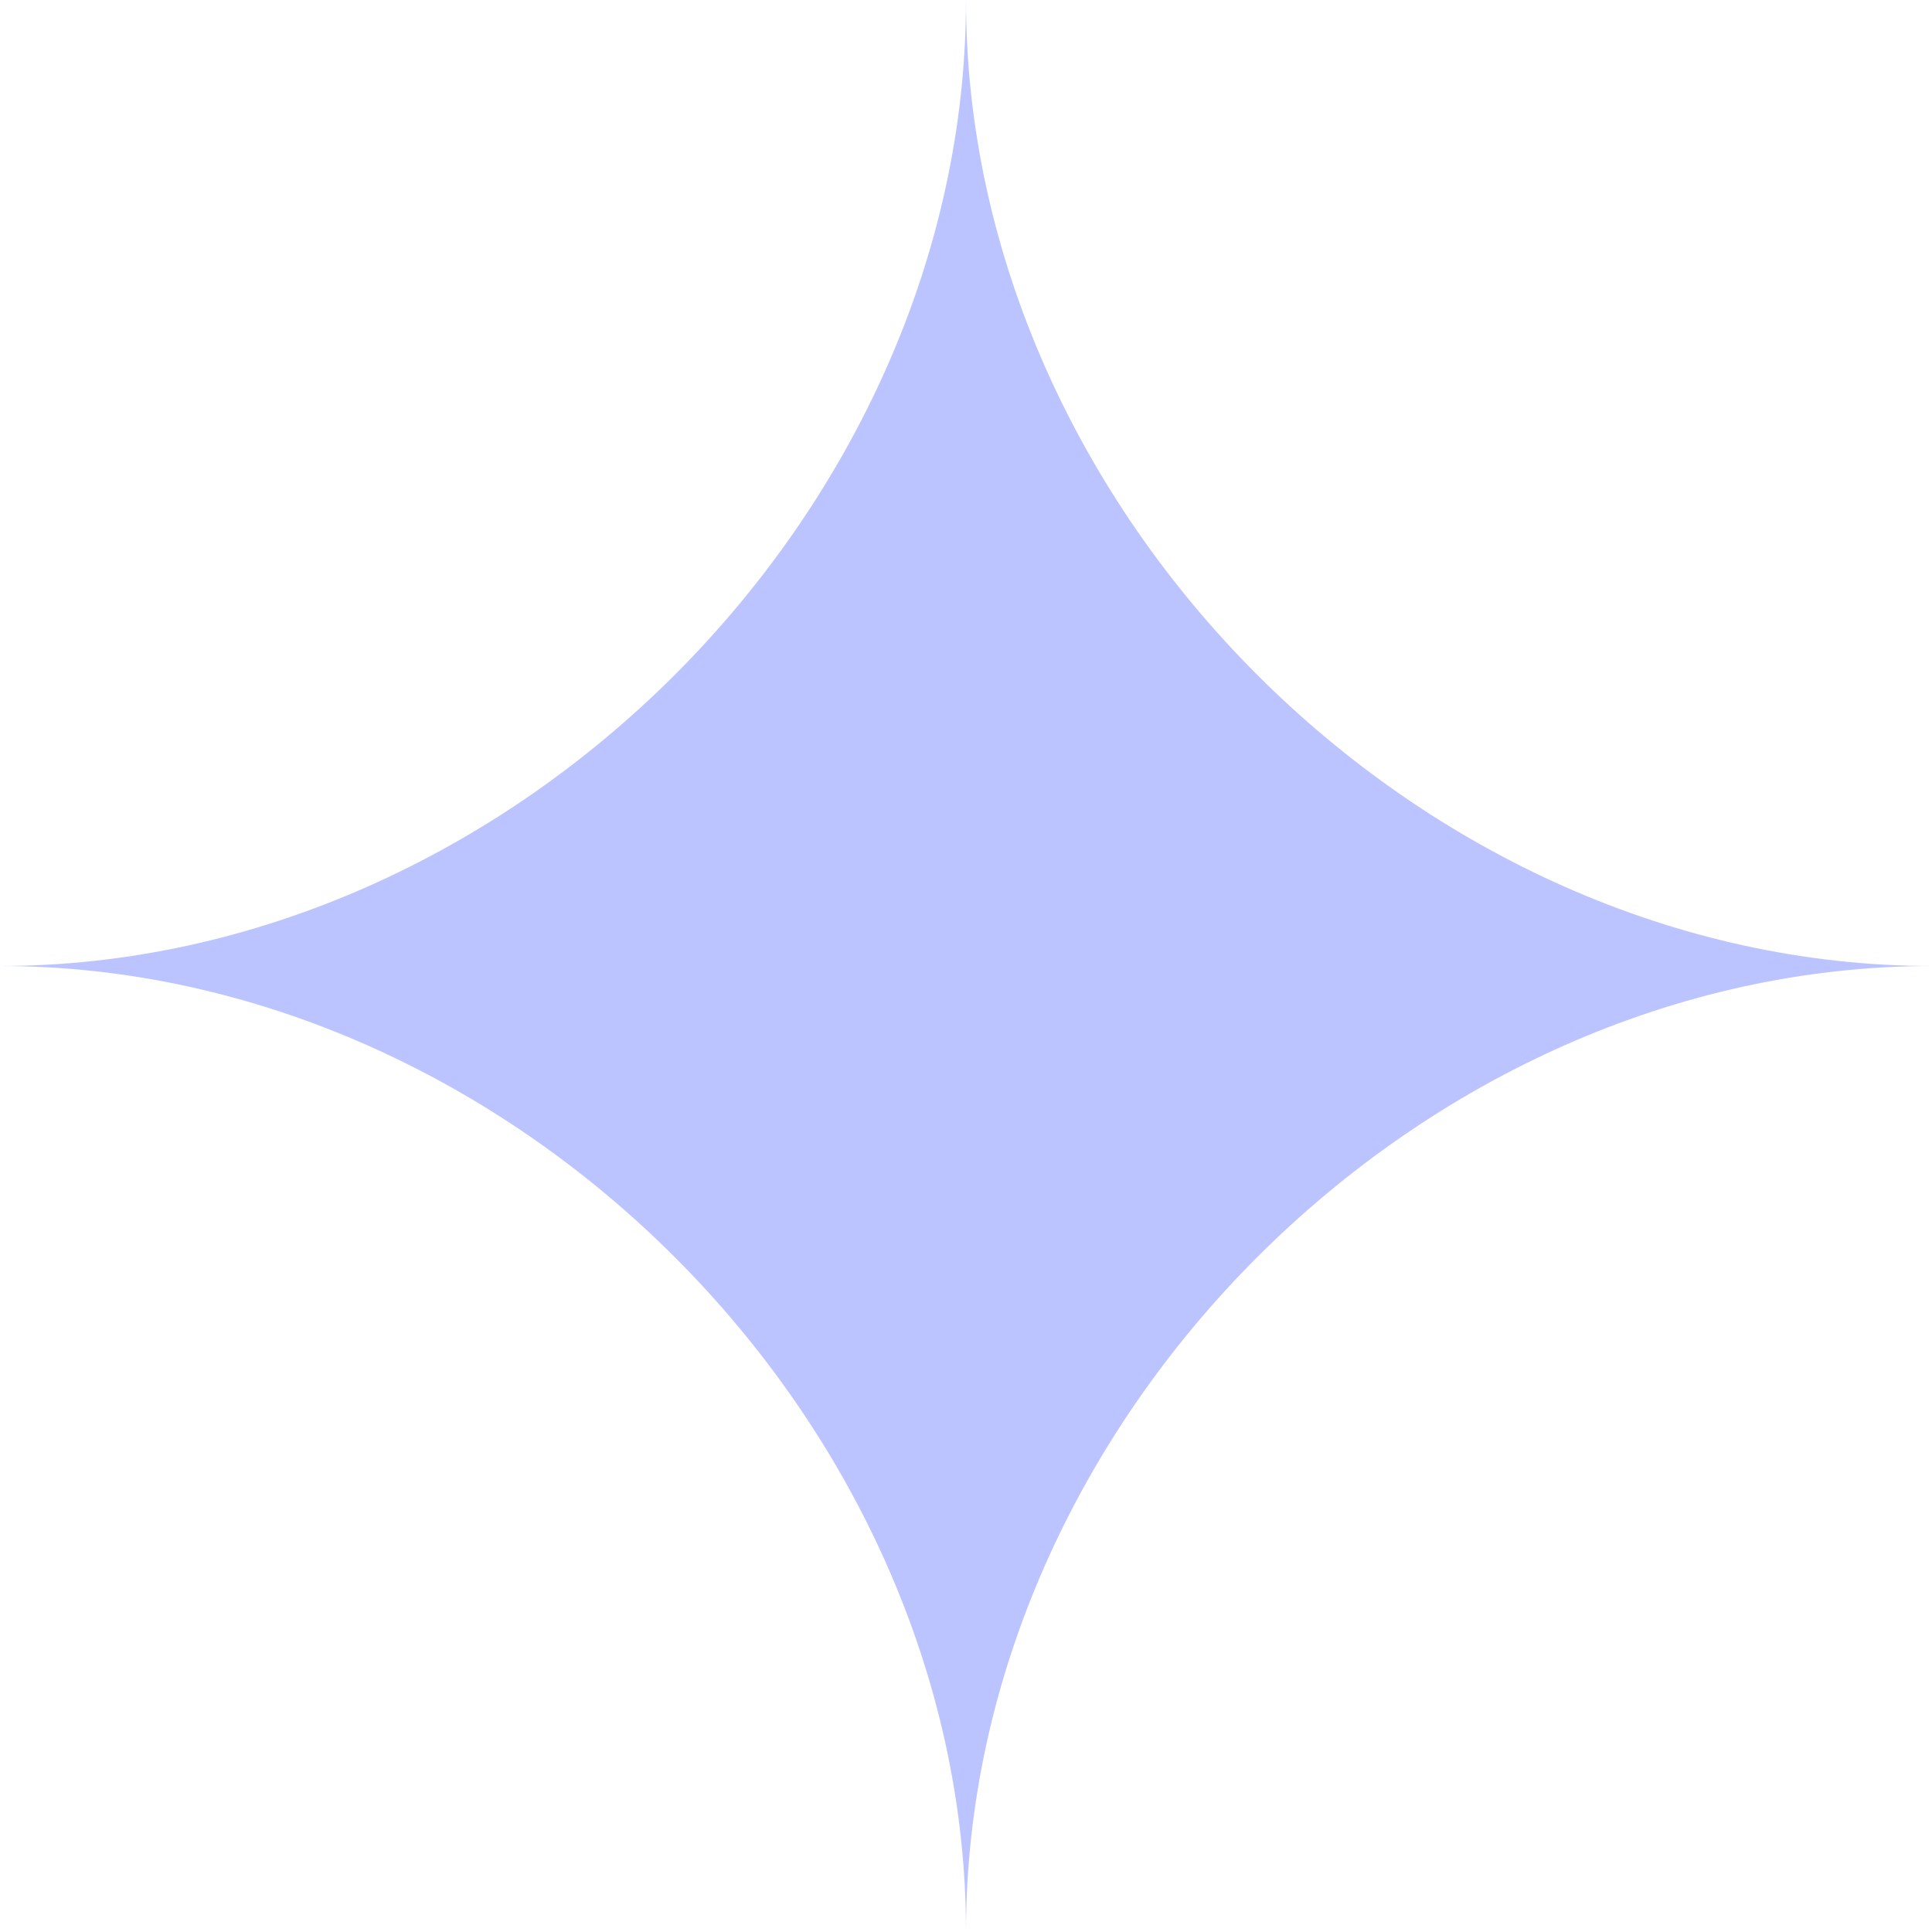
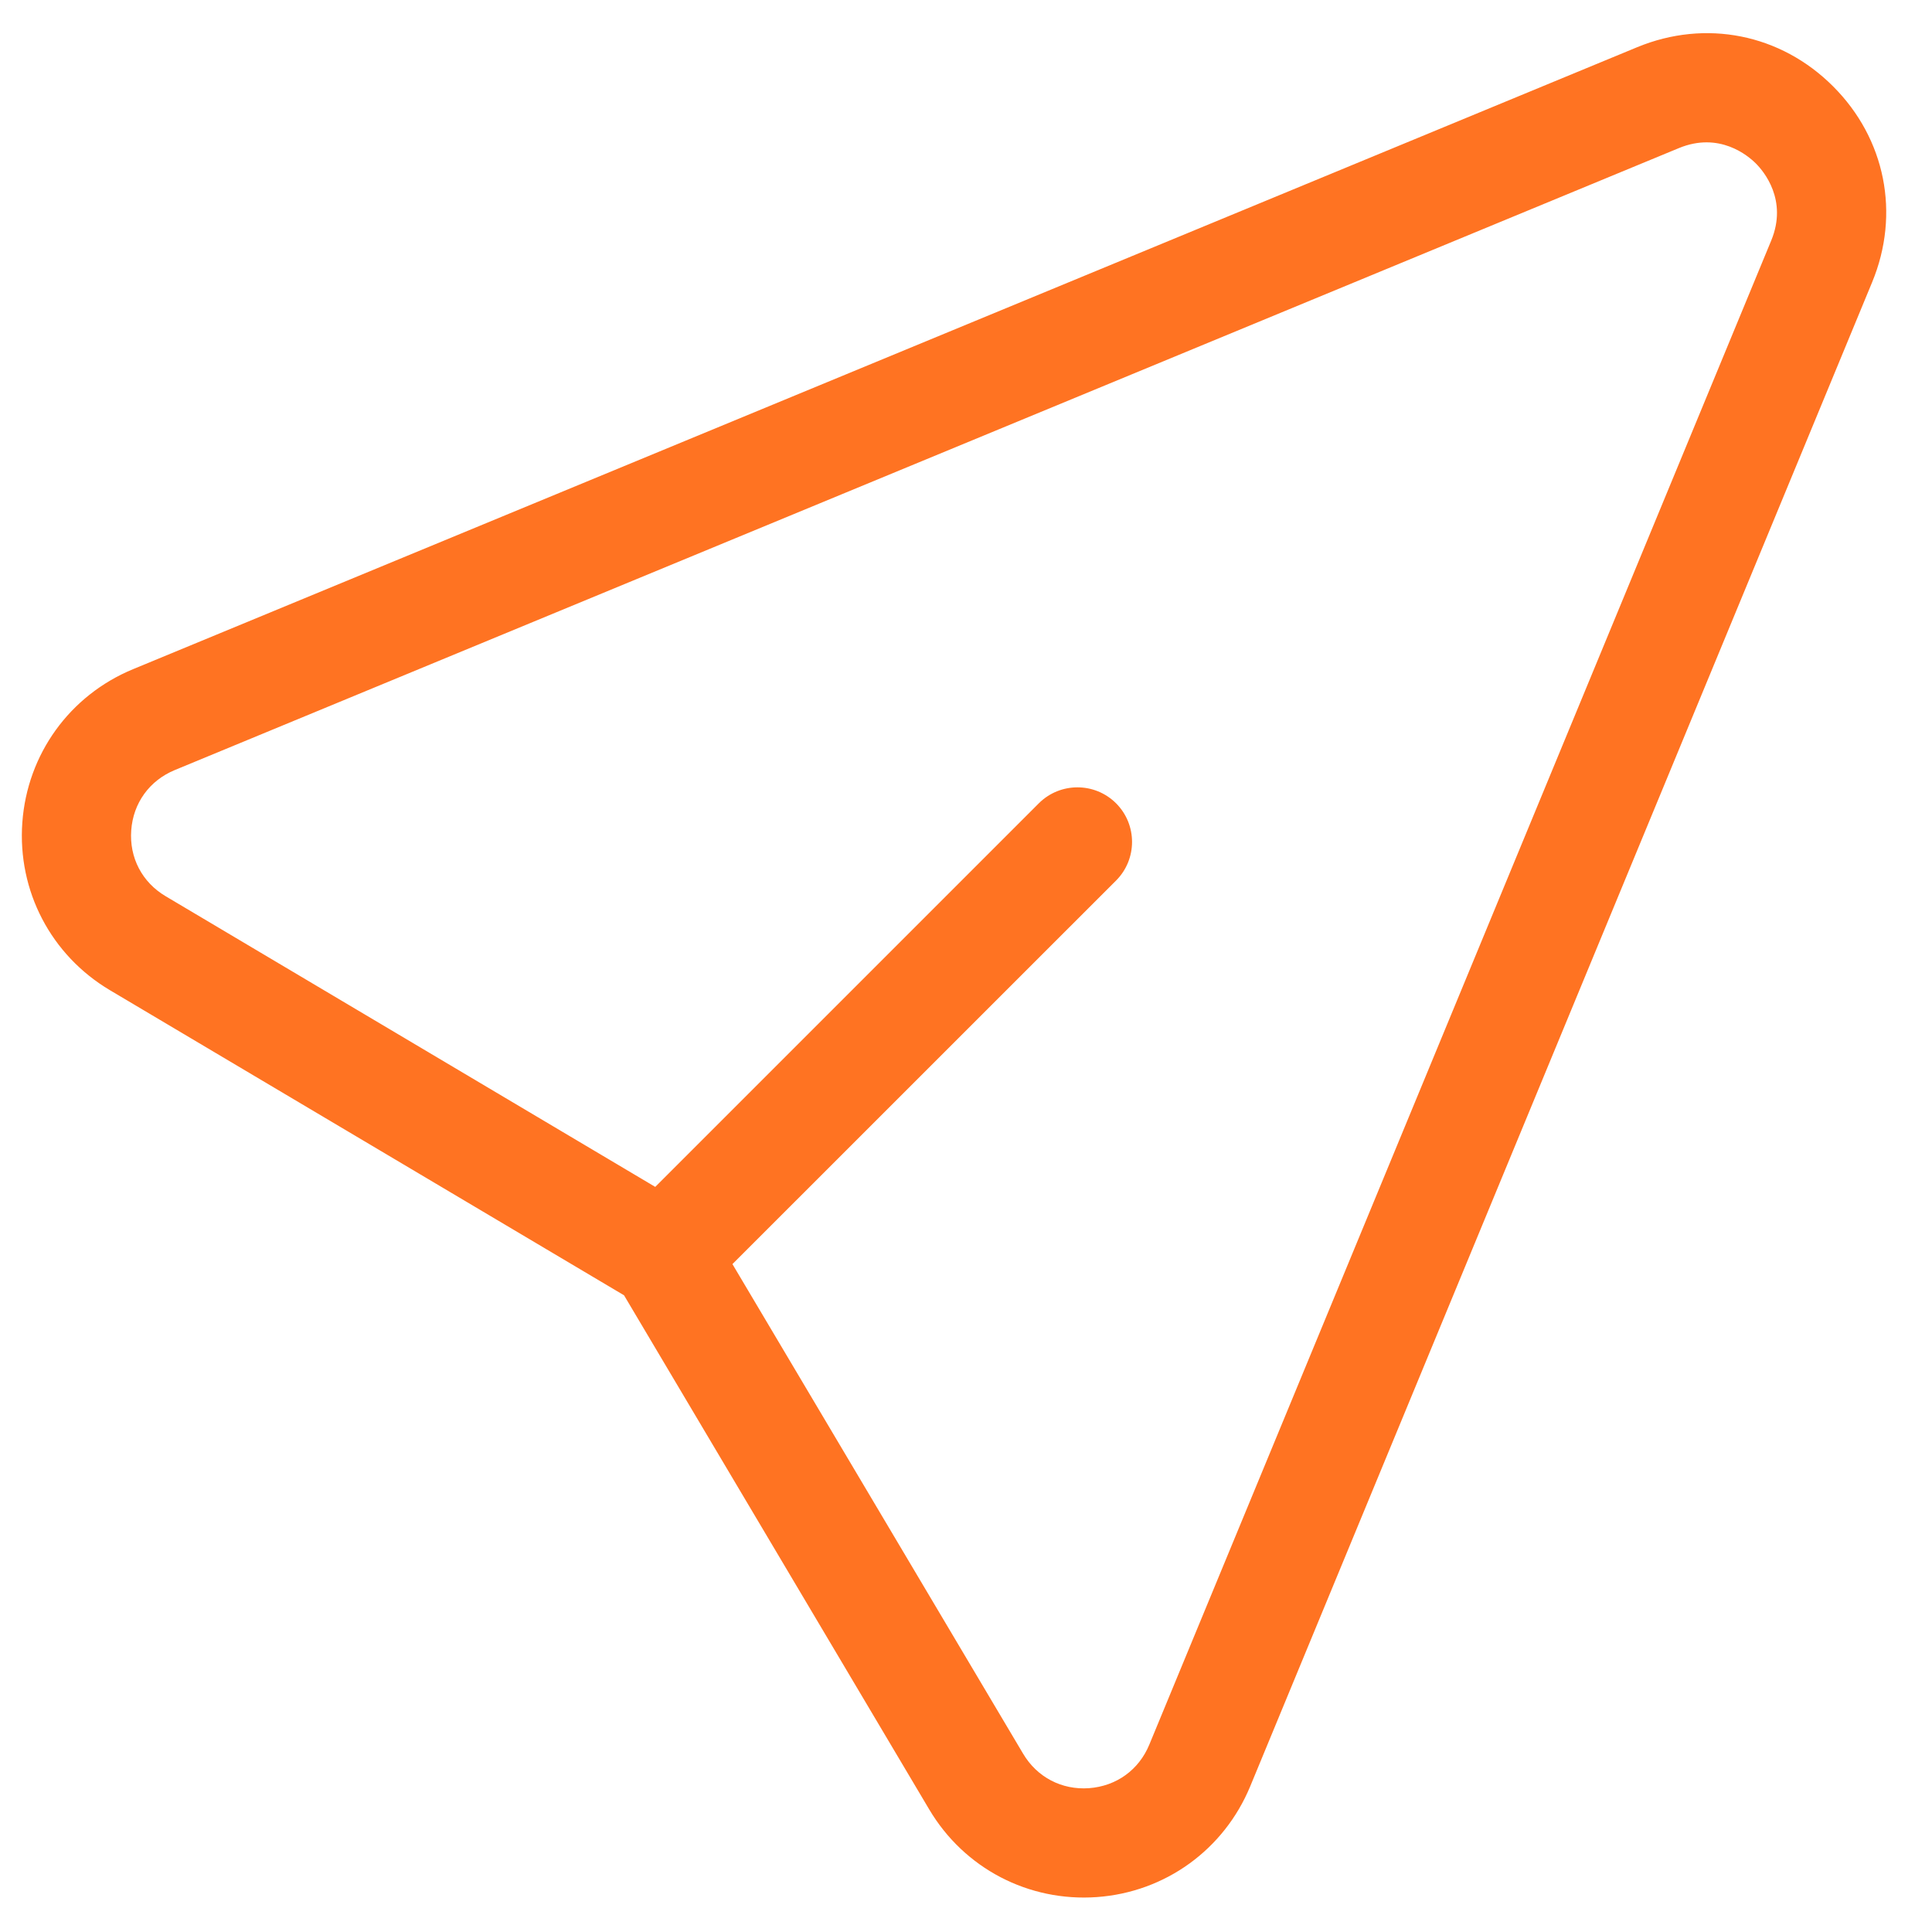
- <svg xmlns="http://www.w3.org/2000/svg" width="16" height="16" viewBox="0 0 16 16" fill="none">
-   <path d="M8 16C8 11.764 4.236 8 0 8C4.236 8 8 4.236 8 0C8 4.236 11.764 8 16 8C11.764 8 8 11.764 8 16Z" fill="#BCC4FF" />
+ <svg xmlns="http://www.w3.org/2000/svg" width="27" height="27" viewBox="0 0 27 27" fill="none">
+   <path d="M22.879 0.66L1.859 9.352C0.974 9.718 0.381 10.539 0.312 11.495C0.243 12.451 0.712 13.348 1.536 13.838L8.721 18.102L12.986 25.287C13.475 26.111 14.373 26.58 15.329 26.512C16.286 26.443 17.106 25.848 17.472 24.964L26.163 3.945C26.559 2.988 26.35 1.938 25.617 1.206C24.885 0.474 23.836 0.265 22.879 0.66ZM24.753 3.362L16.062 24.381C15.916 24.735 15.601 24.962 15.219 24.99C14.838 25.017 14.493 24.837 14.298 24.508L10.236 17.666L15.597 12.306C15.895 12.008 15.895 11.524 15.597 11.226C15.299 10.929 14.816 10.929 14.518 11.226L9.157 16.587L2.315 12.525C1.986 12.33 1.806 11.986 1.834 11.604C1.861 11.223 2.089 10.908 2.442 10.762L23.462 2.07C24.028 1.836 24.429 2.175 24.539 2.285C24.648 2.394 24.987 2.796 24.753 3.362Z" fill="#FF7322" />
</svg>
